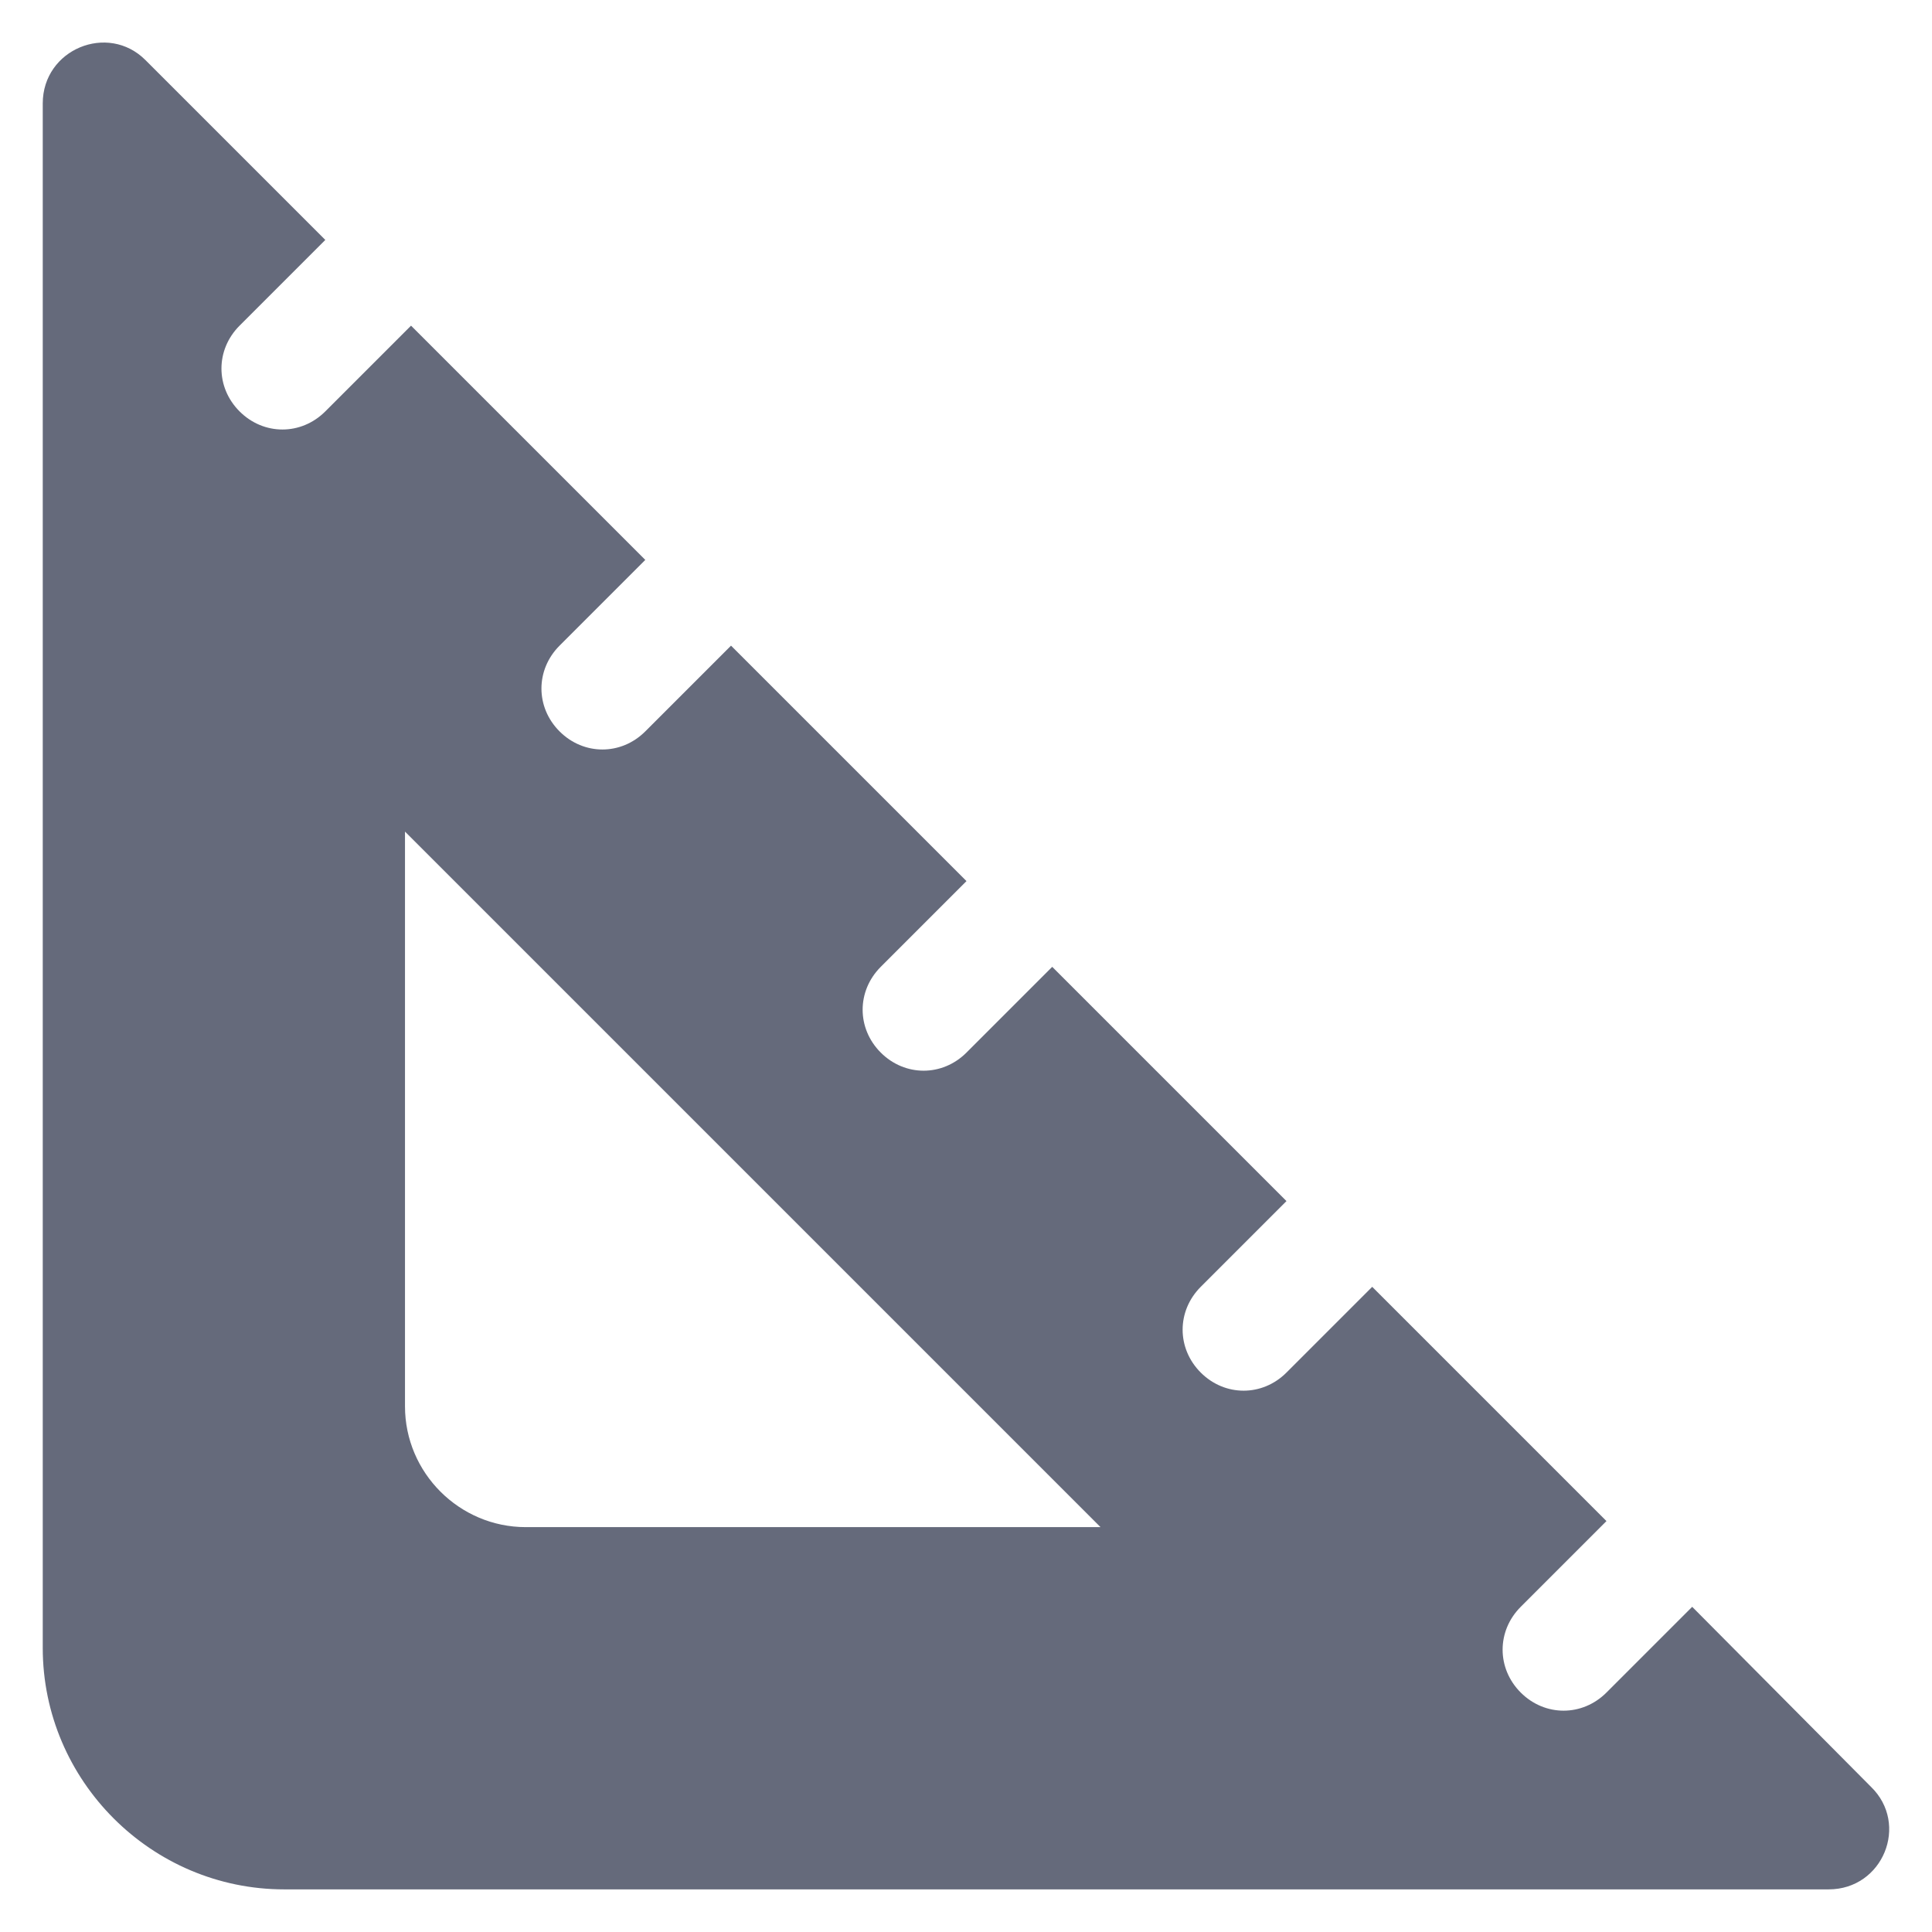
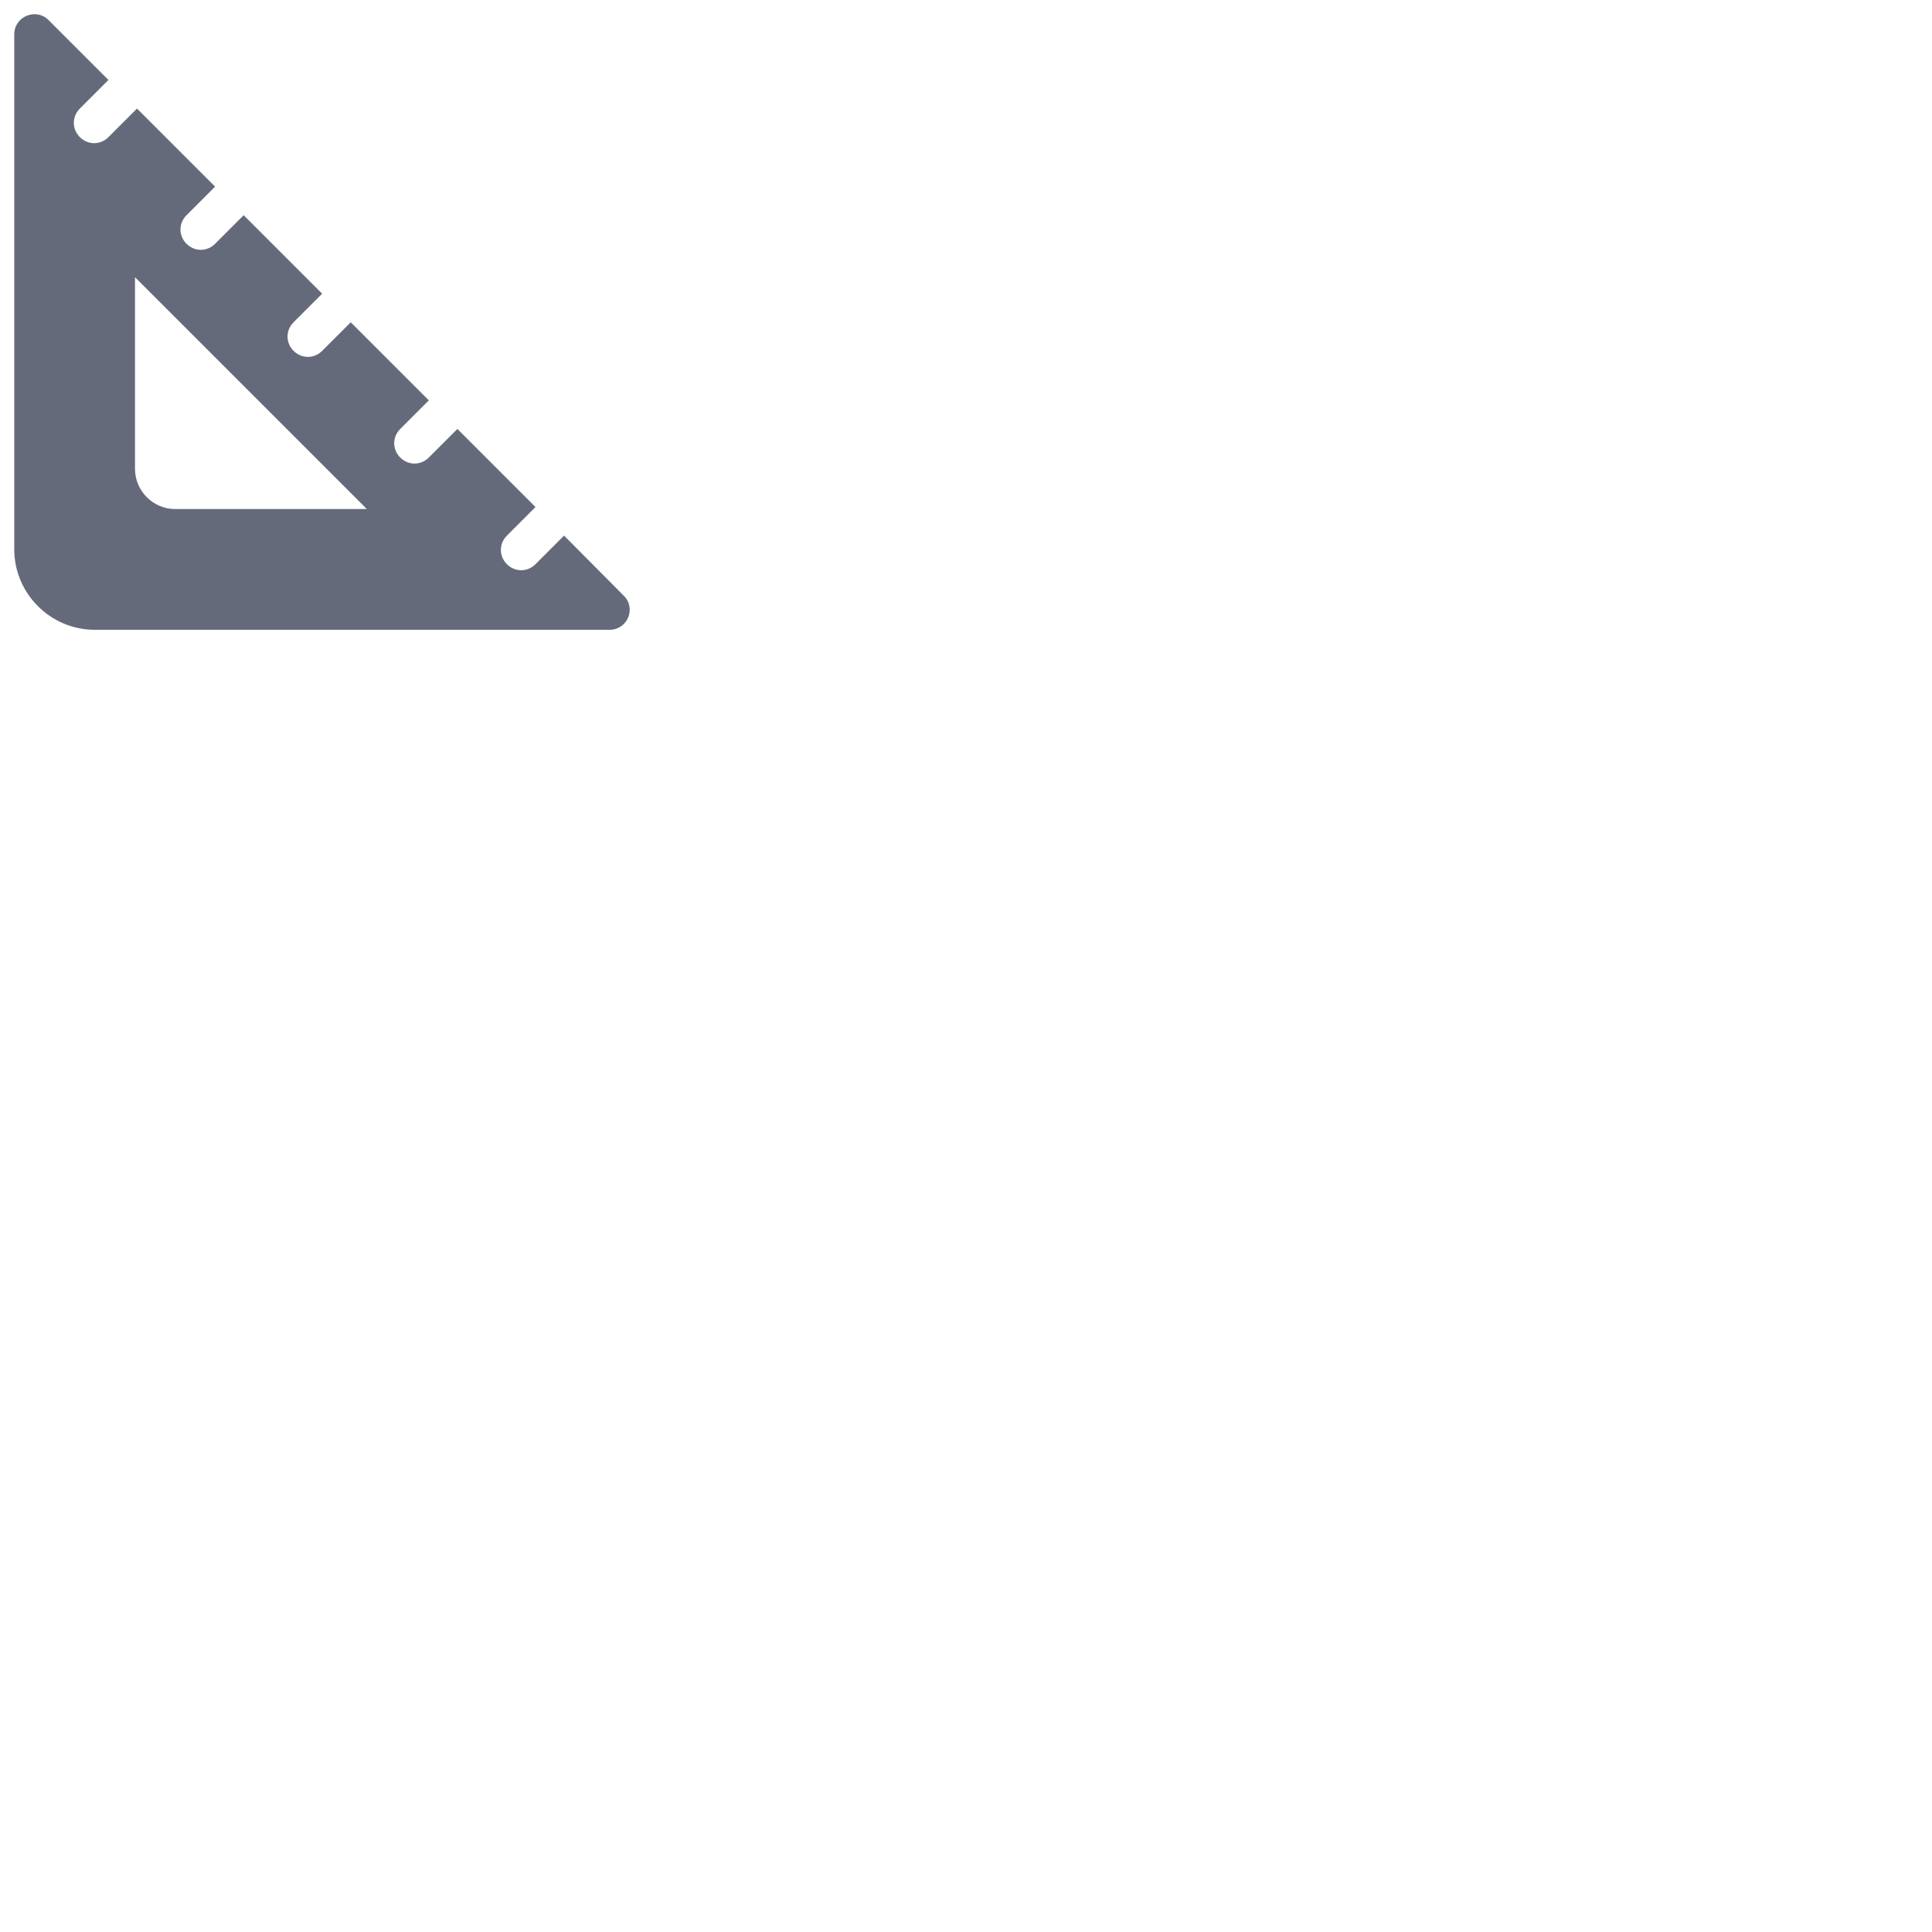
- <svg xmlns="http://www.w3.org/2000/svg" width="16" height="16" viewBox="0 0 16 16" fill="none">
+ <svg xmlns="http://www.w3.org/2000/svg" width="48" height="48" viewBox="0 0 48 48" fill="none">
  <path d="M14.014 13.307L13.304 14.017C13.104 14.217 12.794 14.217 12.594 14.017C12.394 13.817 12.394 13.507 12.594 13.307L13.304 12.597L11.364 10.657L10.654 11.367C10.454 11.567 10.144 11.567 9.944 11.367C9.744 11.167 9.744 10.857 9.944 10.657L10.654 9.947L8.714 8.007L8.004 8.717C7.804 8.917 7.494 8.917 7.294 8.717C7.094 8.517 7.094 8.207 7.294 8.007L8.004 7.297L6.054 5.347L5.344 6.057C5.144 6.257 4.834 6.257 4.634 6.057C4.434 5.857 4.434 5.547 4.634 5.347L5.344 4.637L3.404 2.697L2.694 3.407C2.494 3.607 2.184 3.607 1.984 3.407C1.784 3.207 1.784 2.897 1.984 2.697L2.694 1.987L1.204 0.497C0.894 0.187 0.354 0.407 0.354 0.857V13.647C0.354 14.747 1.254 15.647 2.354 15.647H15.144C15.594 15.647 15.814 15.107 15.494 14.797L14.014 13.307ZM3.354 11.647V6.887L9.114 12.647H4.354C3.804 12.647 3.354 12.197 3.354 11.647Z" fill="#656A7B" />
</svg>
